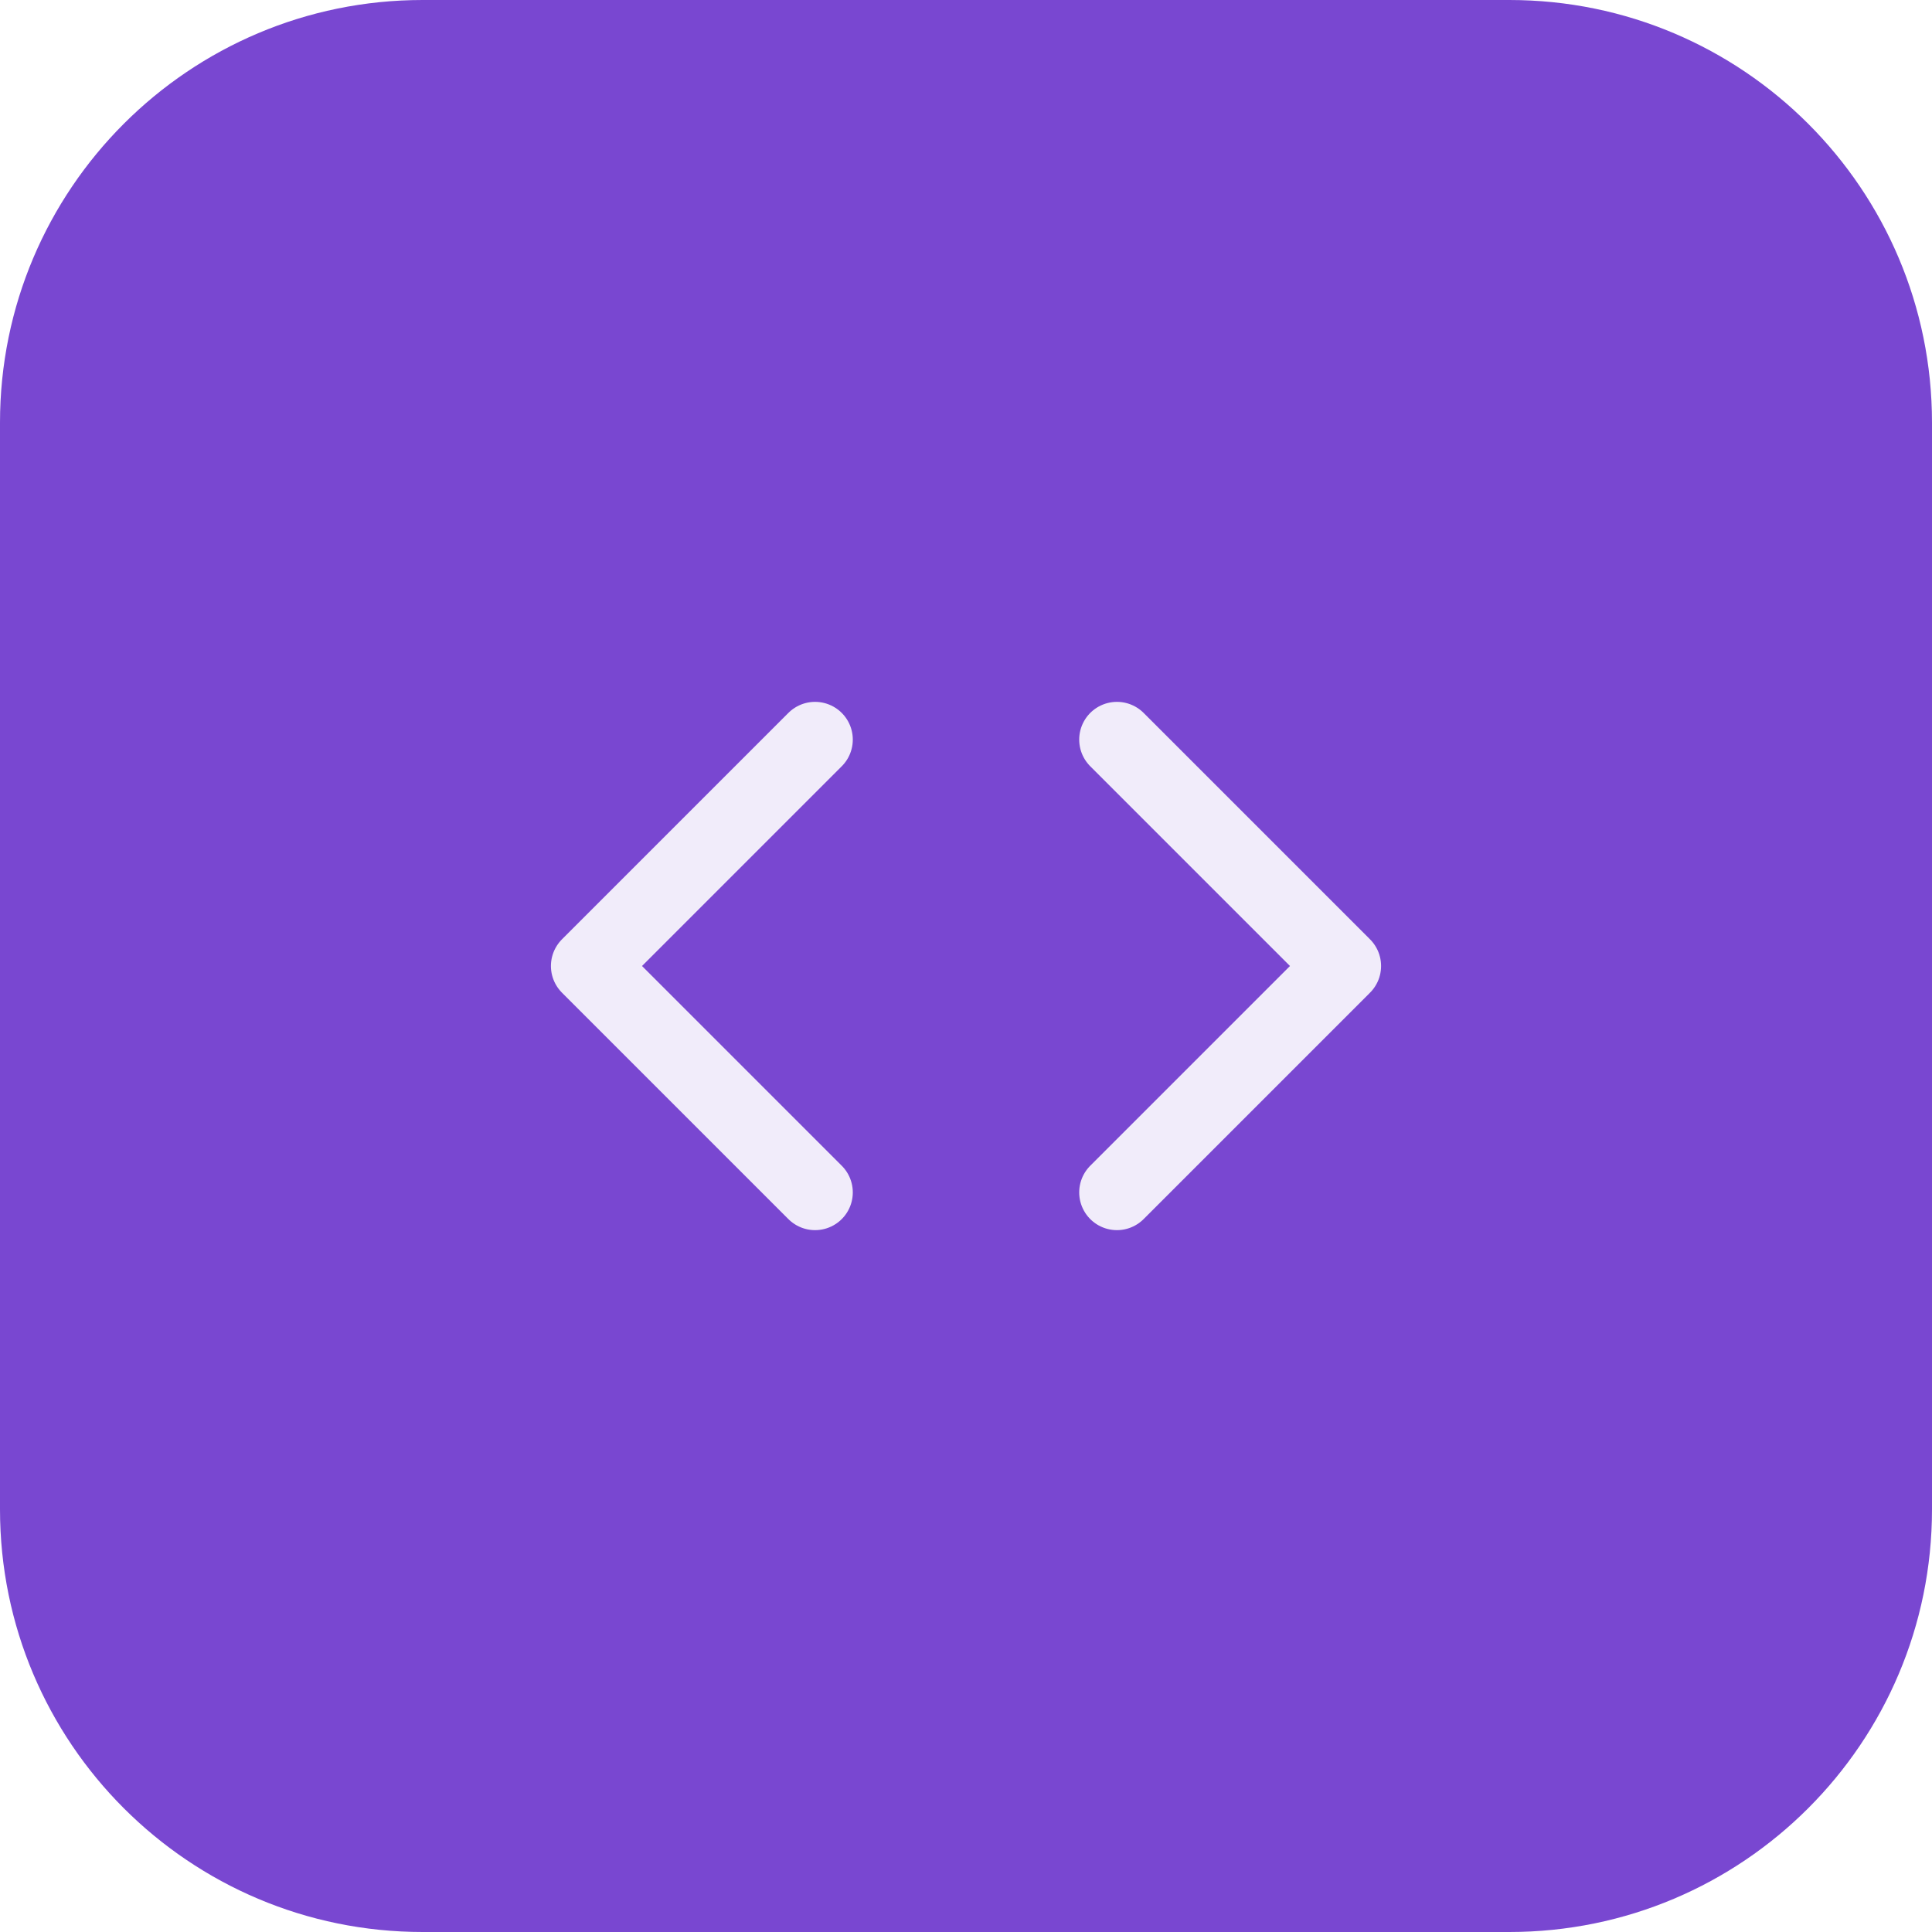
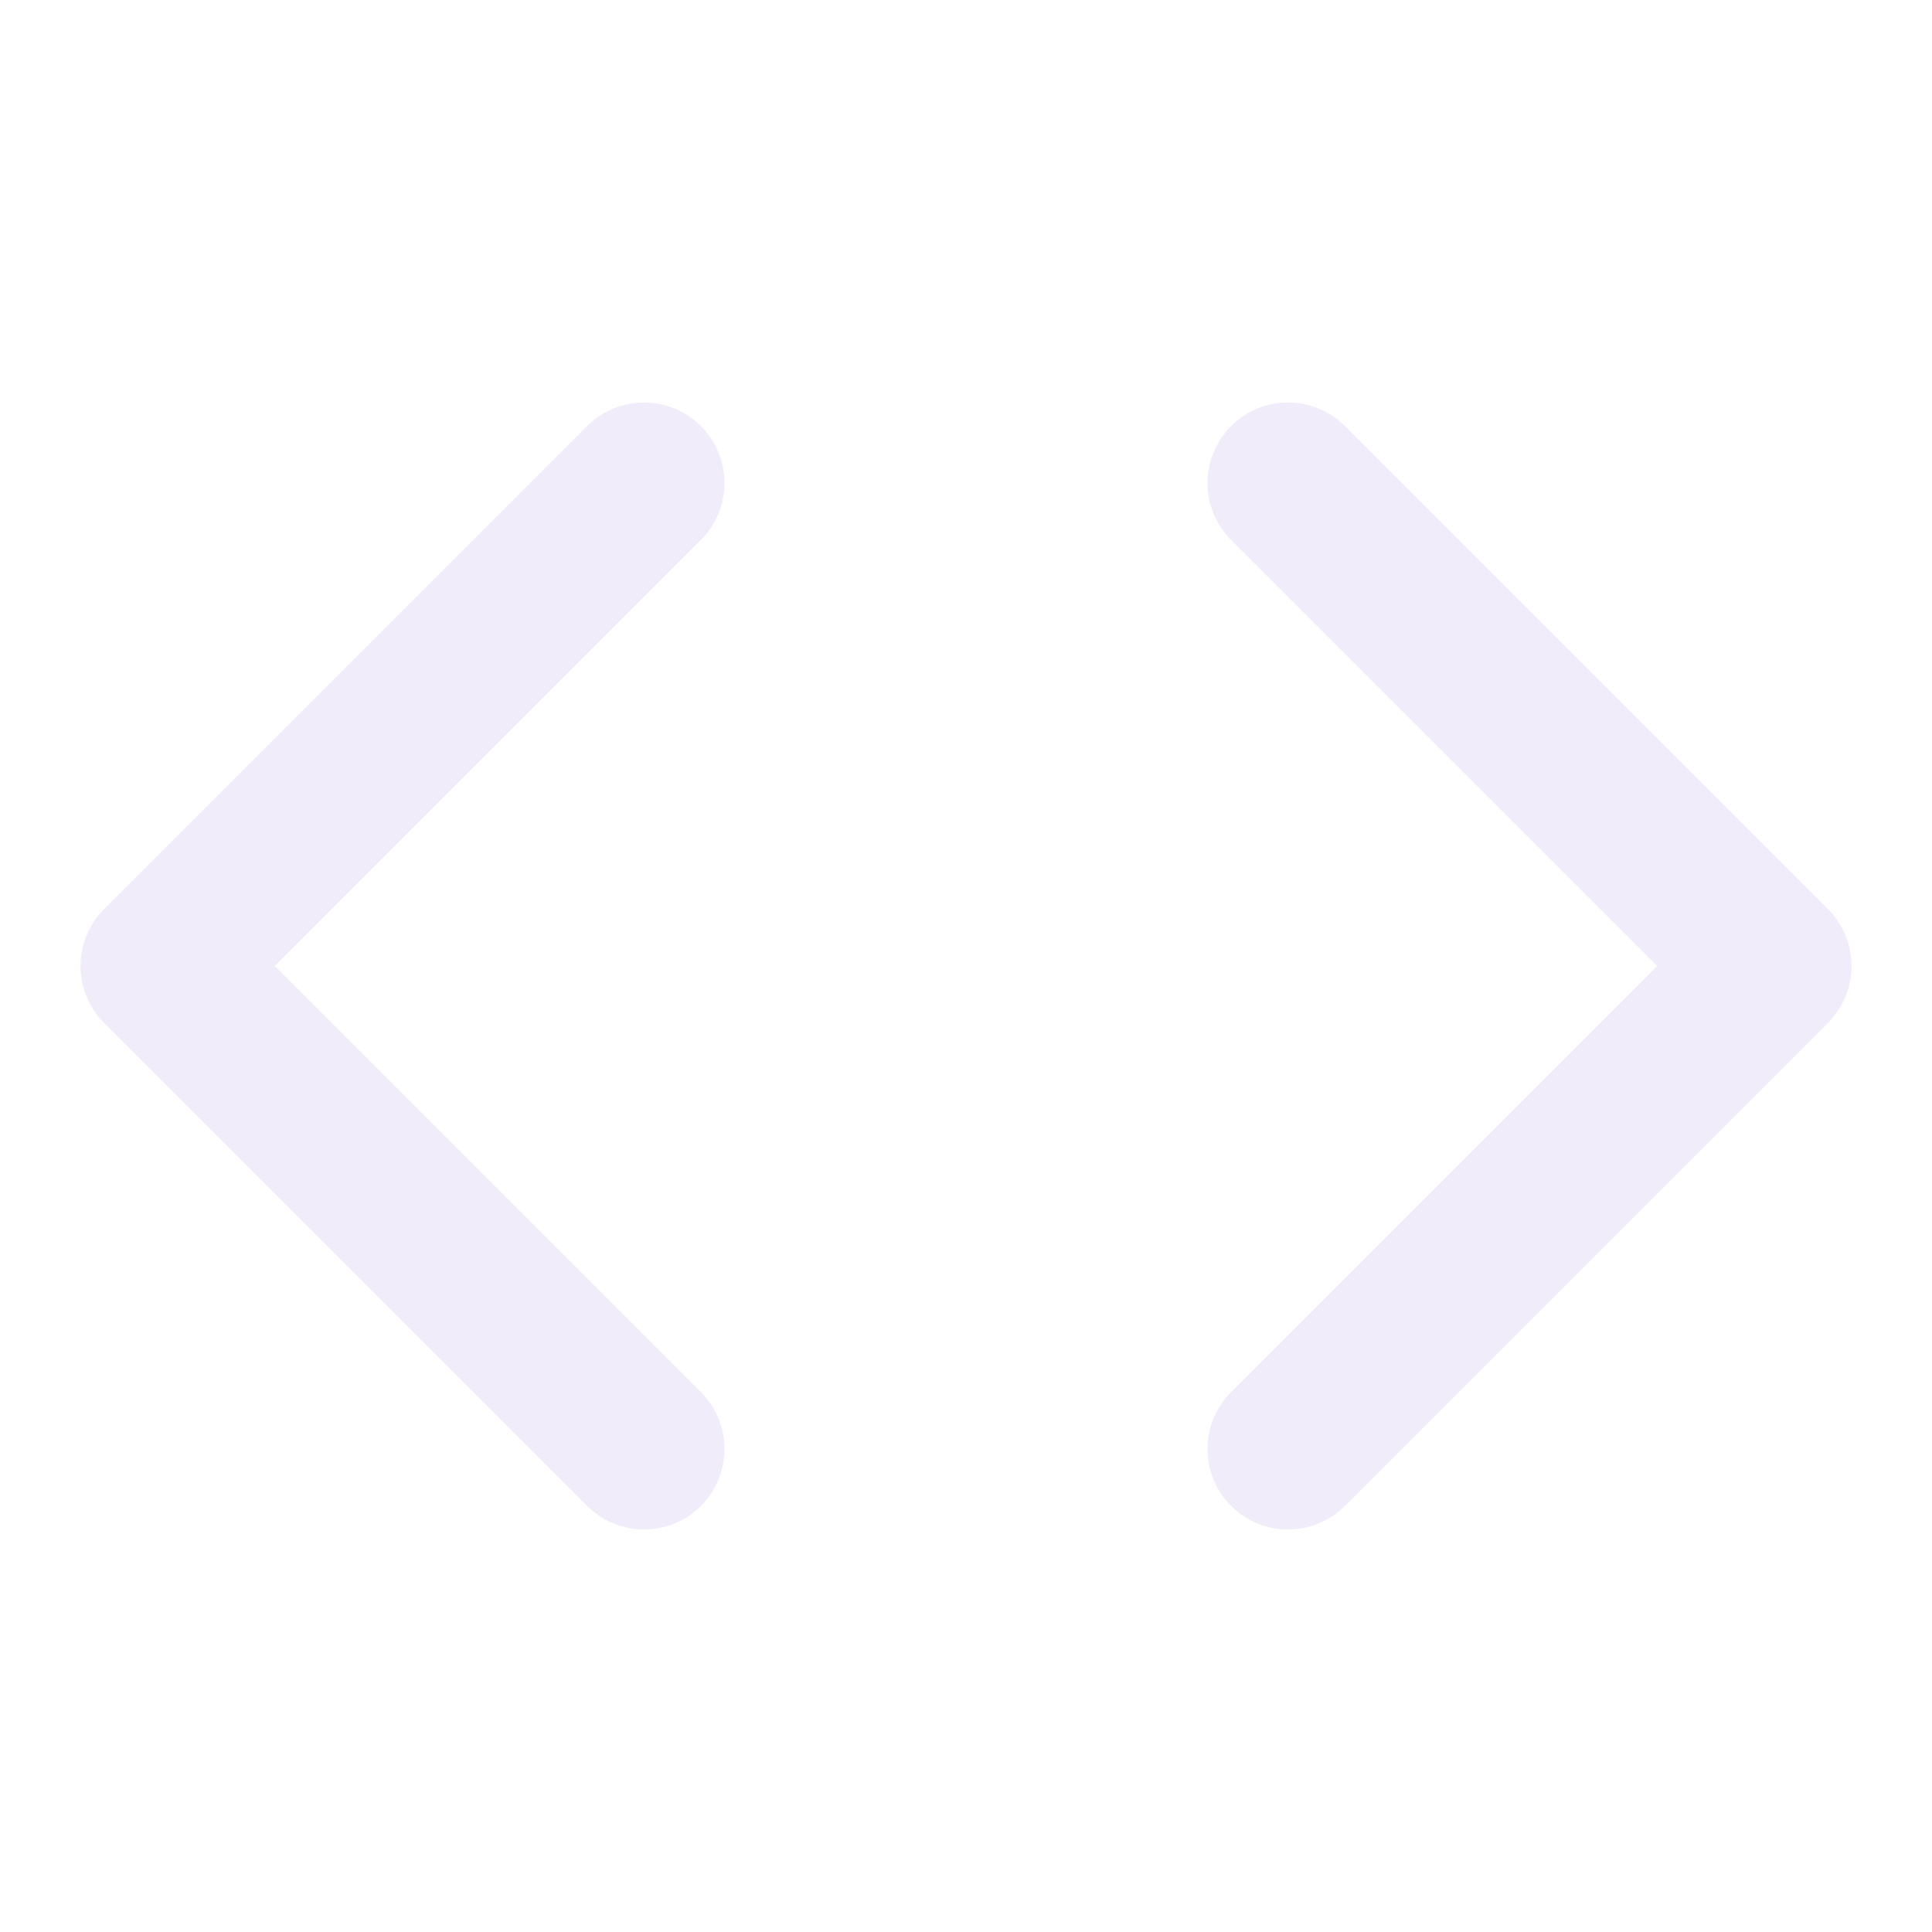
- <svg xmlns="http://www.w3.org/2000/svg" width="512" height="512" viewBox="0 0 512 512">
-   <rect width="512" height="512" rx="112" fill="#7947d1" />
-   <g transform="translate(136, 136) scale(10)" fill="none" stroke="#f1ecfa" stroke-width="2" stroke-linecap="round" stroke-linejoin="round">
-     <polyline points="16 18 22 12 16 6" />
-     <polyline points="8 6 2 12 8 18" />
-   </g>
+ <svg xmlns="http://www.w3.org/2000/svg" width="24" height="24" viewBox="0 0 24 24" fill="none" stroke="#f1ecfa" stroke-width="2" stroke-linecap="round" stroke-linejoin="round">
+   <polyline points="16 18 22 12 16 6" />
+   <polyline points="8 6 2 12 8 18" />
</svg>
